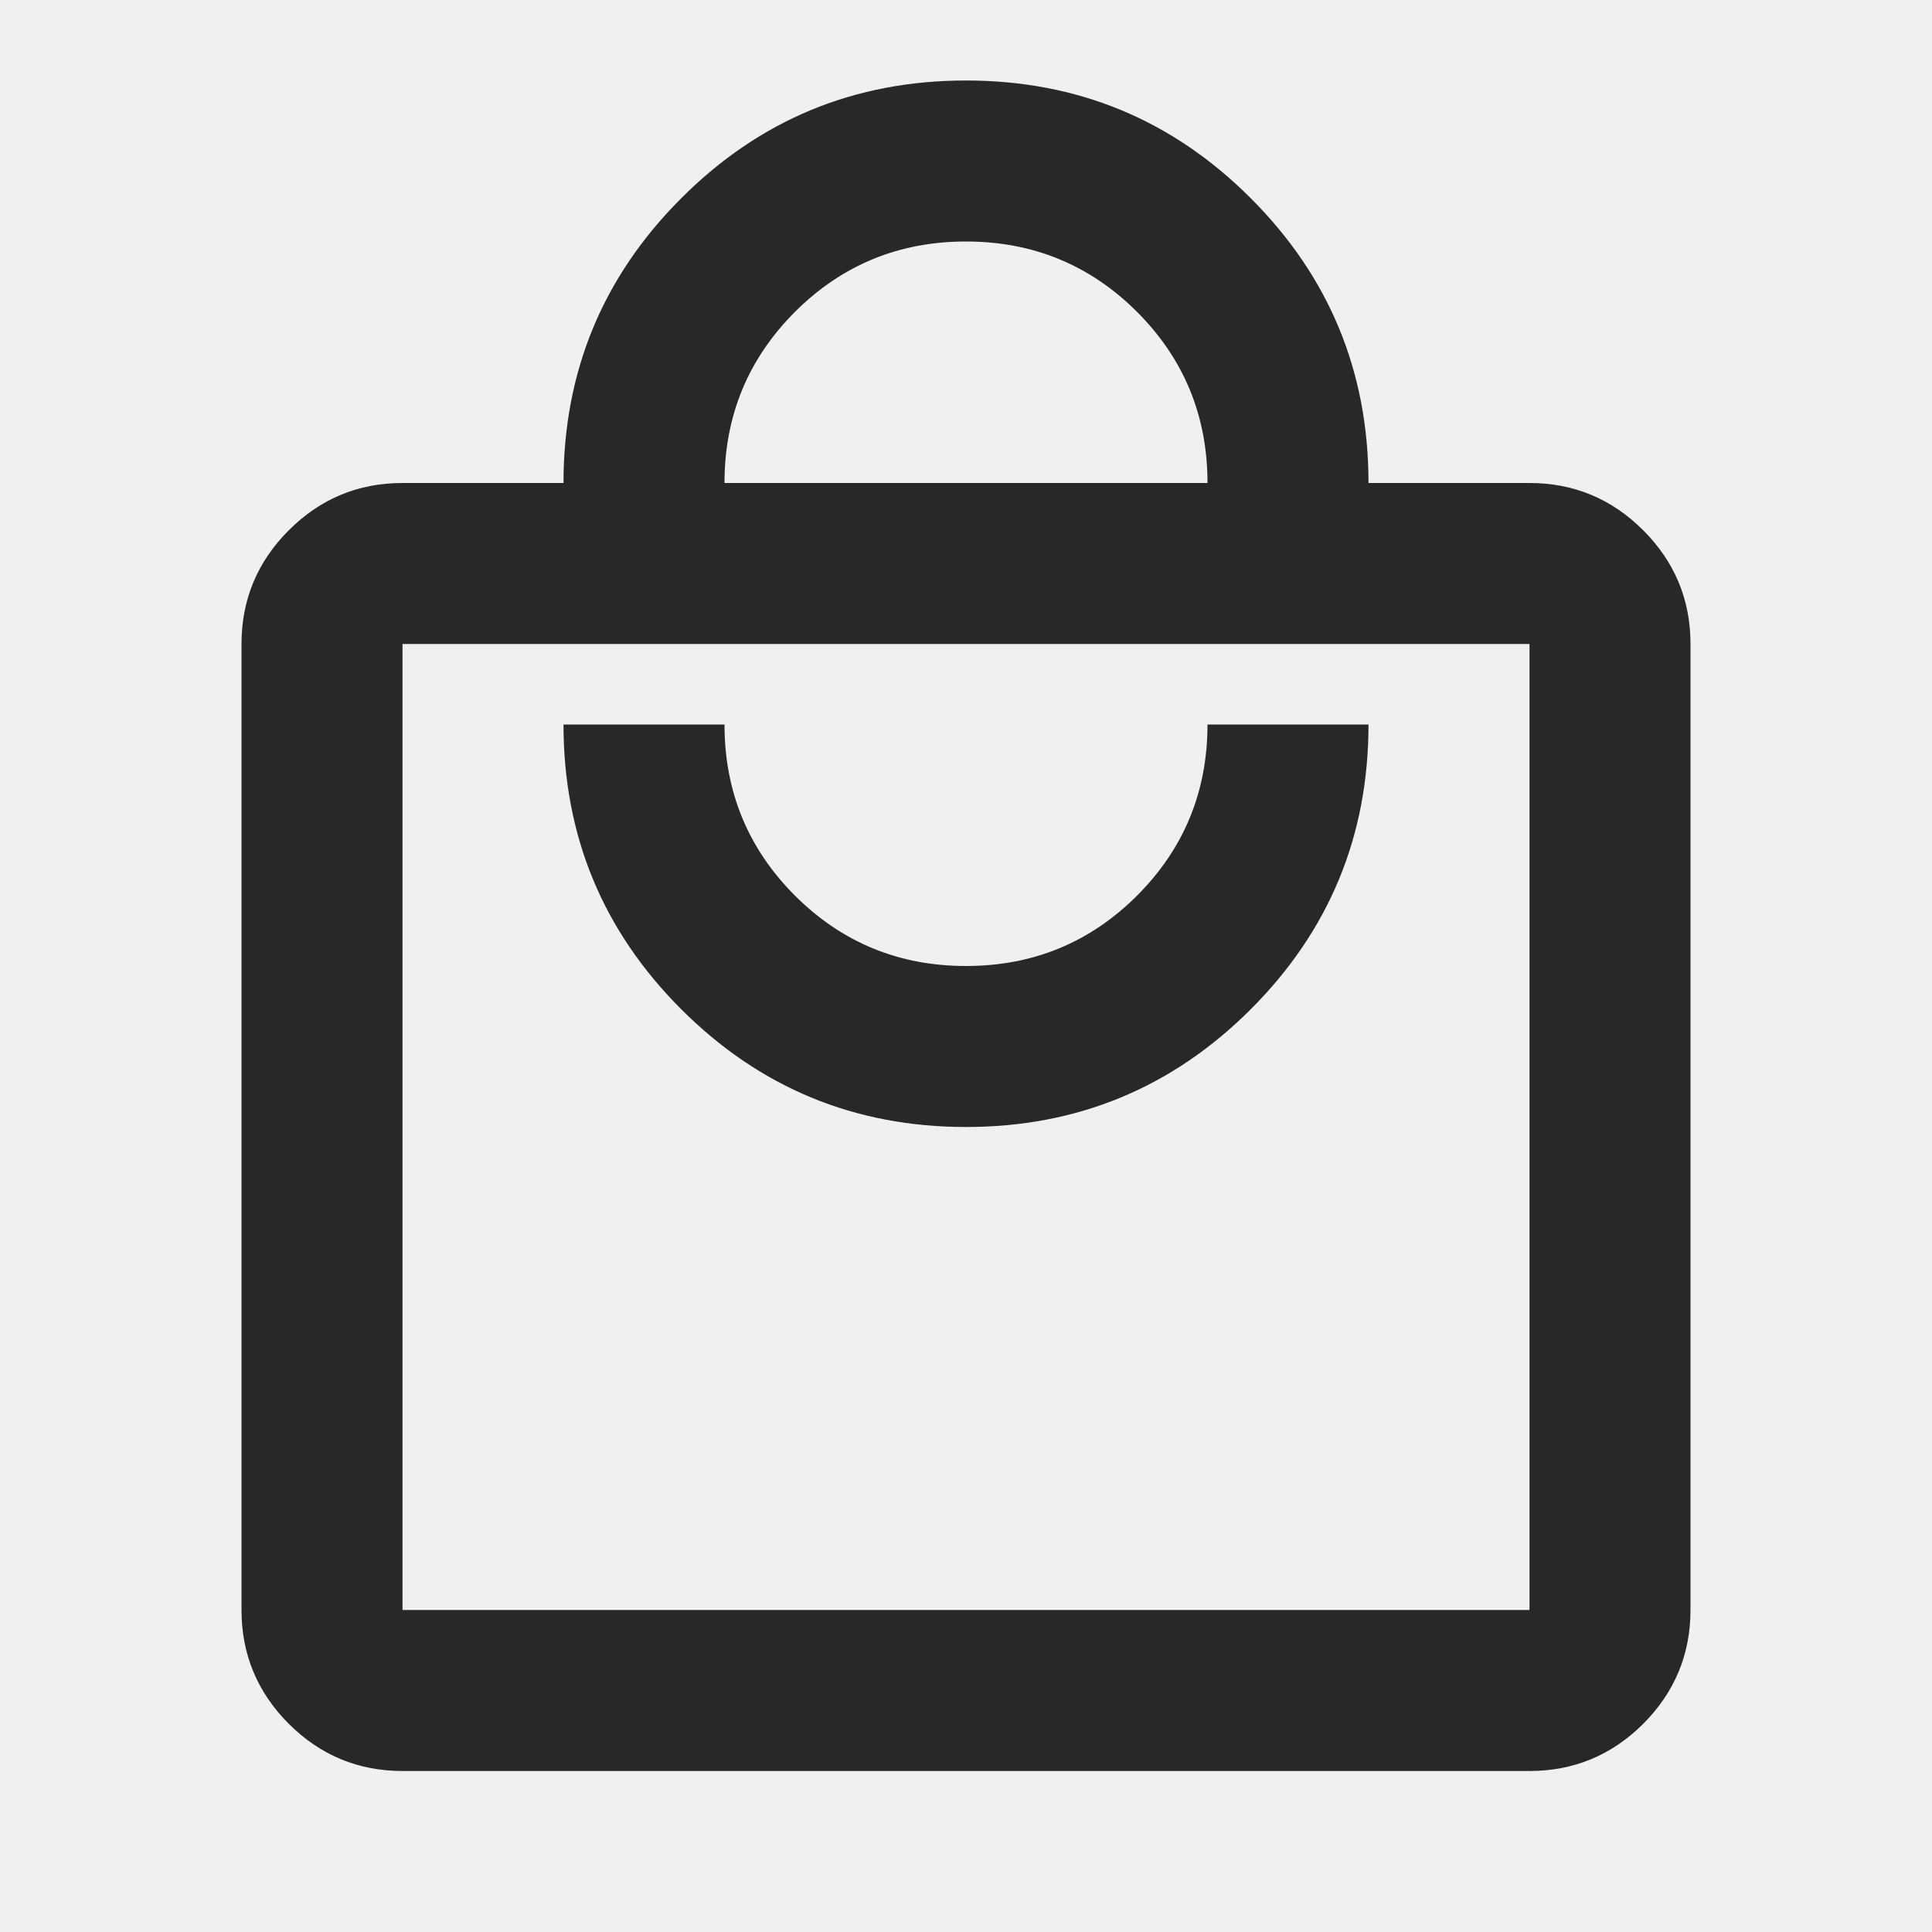
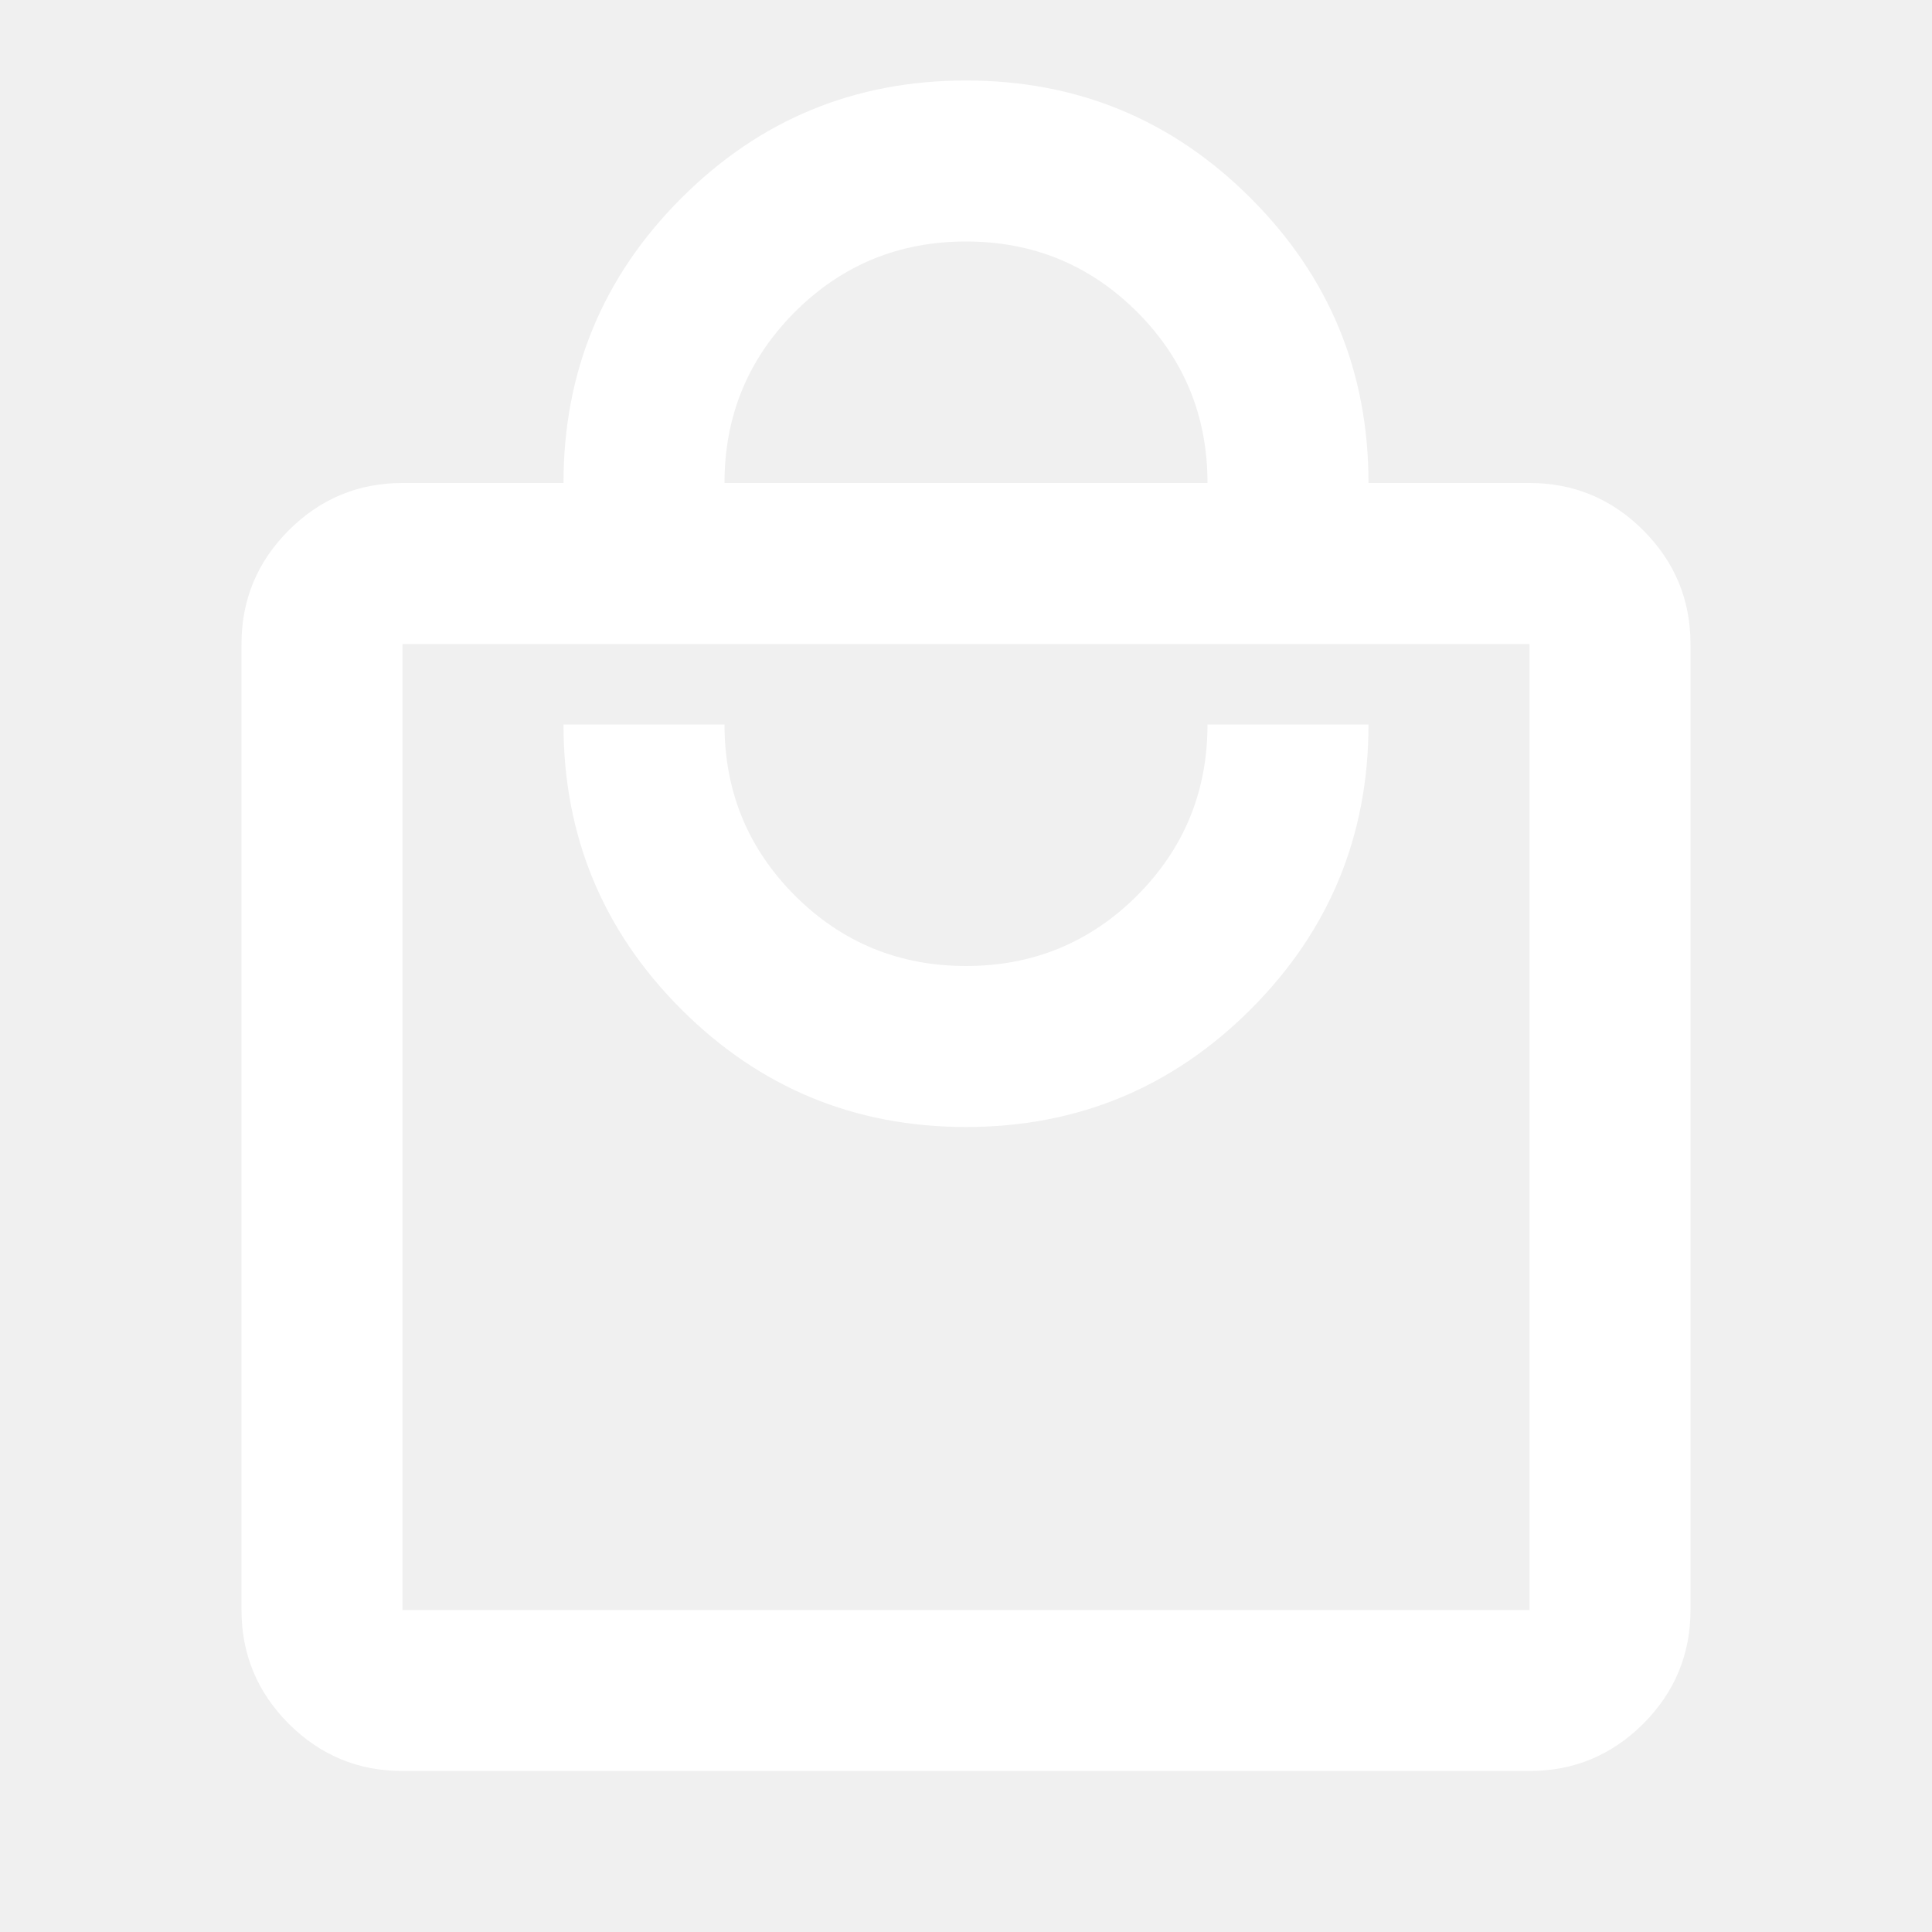
<svg xmlns="http://www.w3.org/2000/svg" width="18" height="18" viewBox="0 0 18 18" fill="none">
  <mask id="mask0_166_88" style="mask-type:alpha" maskUnits="userSpaceOnUse" x="0" y="0" width="18" height="18">
-     <rect width="18" height="18" fill="#D9D9D9" />
+     <rect width="18" height="18" fill="#FFFFFF" />
  </mask>
  <g mask="url(#mask0_166_88)">
-     <path d="M3.75 16.5C3.337 16.5 2.984 16.353 2.69 16.06C2.397 15.766 2.25 15.412 2.25 15V6C2.25 5.588 2.397 5.234 2.69 4.941C2.984 4.647 3.337 4.5 3.75 4.5H5.25C5.25 3.462 5.616 2.578 6.347 1.847C7.078 1.115 7.963 0.75 9 0.75C10.037 0.75 10.922 1.115 11.653 1.847C12.384 2.578 12.75 3.462 12.75 4.5H14.25C14.662 4.5 15.016 4.647 15.31 4.941C15.603 5.234 15.75 5.588 15.75 6V15C15.75 15.412 15.603 15.766 15.31 16.06C15.016 16.353 14.662 16.5 14.25 16.5H3.75ZM3.75 15H14.25V6H3.75V15ZM9 10.5C10.037 10.5 10.922 10.134 11.653 9.403C12.384 8.672 12.75 7.787 12.75 6.75H11.25C11.25 7.375 11.031 7.906 10.594 8.344C10.156 8.781 9.625 9 9 9C8.375 9 7.844 8.781 7.406 8.344C6.969 7.906 6.75 7.375 6.75 6.75H5.25C5.25 7.787 5.616 8.672 6.347 9.403C7.078 10.134 7.963 10.5 9 10.5ZM6.75 4.5H11.25C11.25 3.875 11.031 3.344 10.594 2.906C10.156 2.469 9.625 2.25 9 2.25C8.375 2.25 7.844 2.469 7.406 2.906C6.969 3.344 6.75 3.875 6.75 4.5Z" fill="#282828" />
+     <path d="M3.75 16.5C3.337 16.5 2.984 16.353 2.69 16.06C2.397 15.766 2.25 15.412 2.25 15V6C2.25 5.588 2.397 5.234 2.69 4.941C2.984 4.647 3.337 4.5 3.75 4.5H5.25C5.25 3.462 5.616 2.578 6.347 1.847C7.078 1.115 7.963 0.75 9 0.75C10.037 0.75 10.922 1.115 11.653 1.847C12.384 2.578 12.75 3.462 12.75 4.5H14.25C14.662 4.5 15.016 4.647 15.31 4.941C15.603 5.234 15.75 5.588 15.75 6V15C15.75 15.412 15.603 15.766 15.31 16.06C15.016 16.353 14.662 16.5 14.25 16.5H3.75ZM3.75 15H14.25V6H3.75V15ZM9 10.5C10.037 10.5 10.922 10.134 11.653 9.403C12.384 8.672 12.75 7.787 12.75 6.75H11.25C11.25 7.375 11.031 7.906 10.594 8.344C10.156 8.781 9.625 9 9 9C8.375 9 7.844 8.781 7.406 8.344C6.969 7.906 6.75 7.375 6.75 6.75H5.25C5.25 7.787 5.616 8.672 6.347 9.403C7.078 10.134 7.963 10.5 9 10.5ZM6.75 4.5H11.25C11.25 3.875 11.031 3.344 10.594 2.906C10.156 2.469 9.625 2.25 9 2.25C8.375 2.25 7.844 2.469 7.406 2.906C6.969 3.344 6.75 3.875 6.75 4.5Z" fill="#FFFFFF" />
  </g>
</svg>
